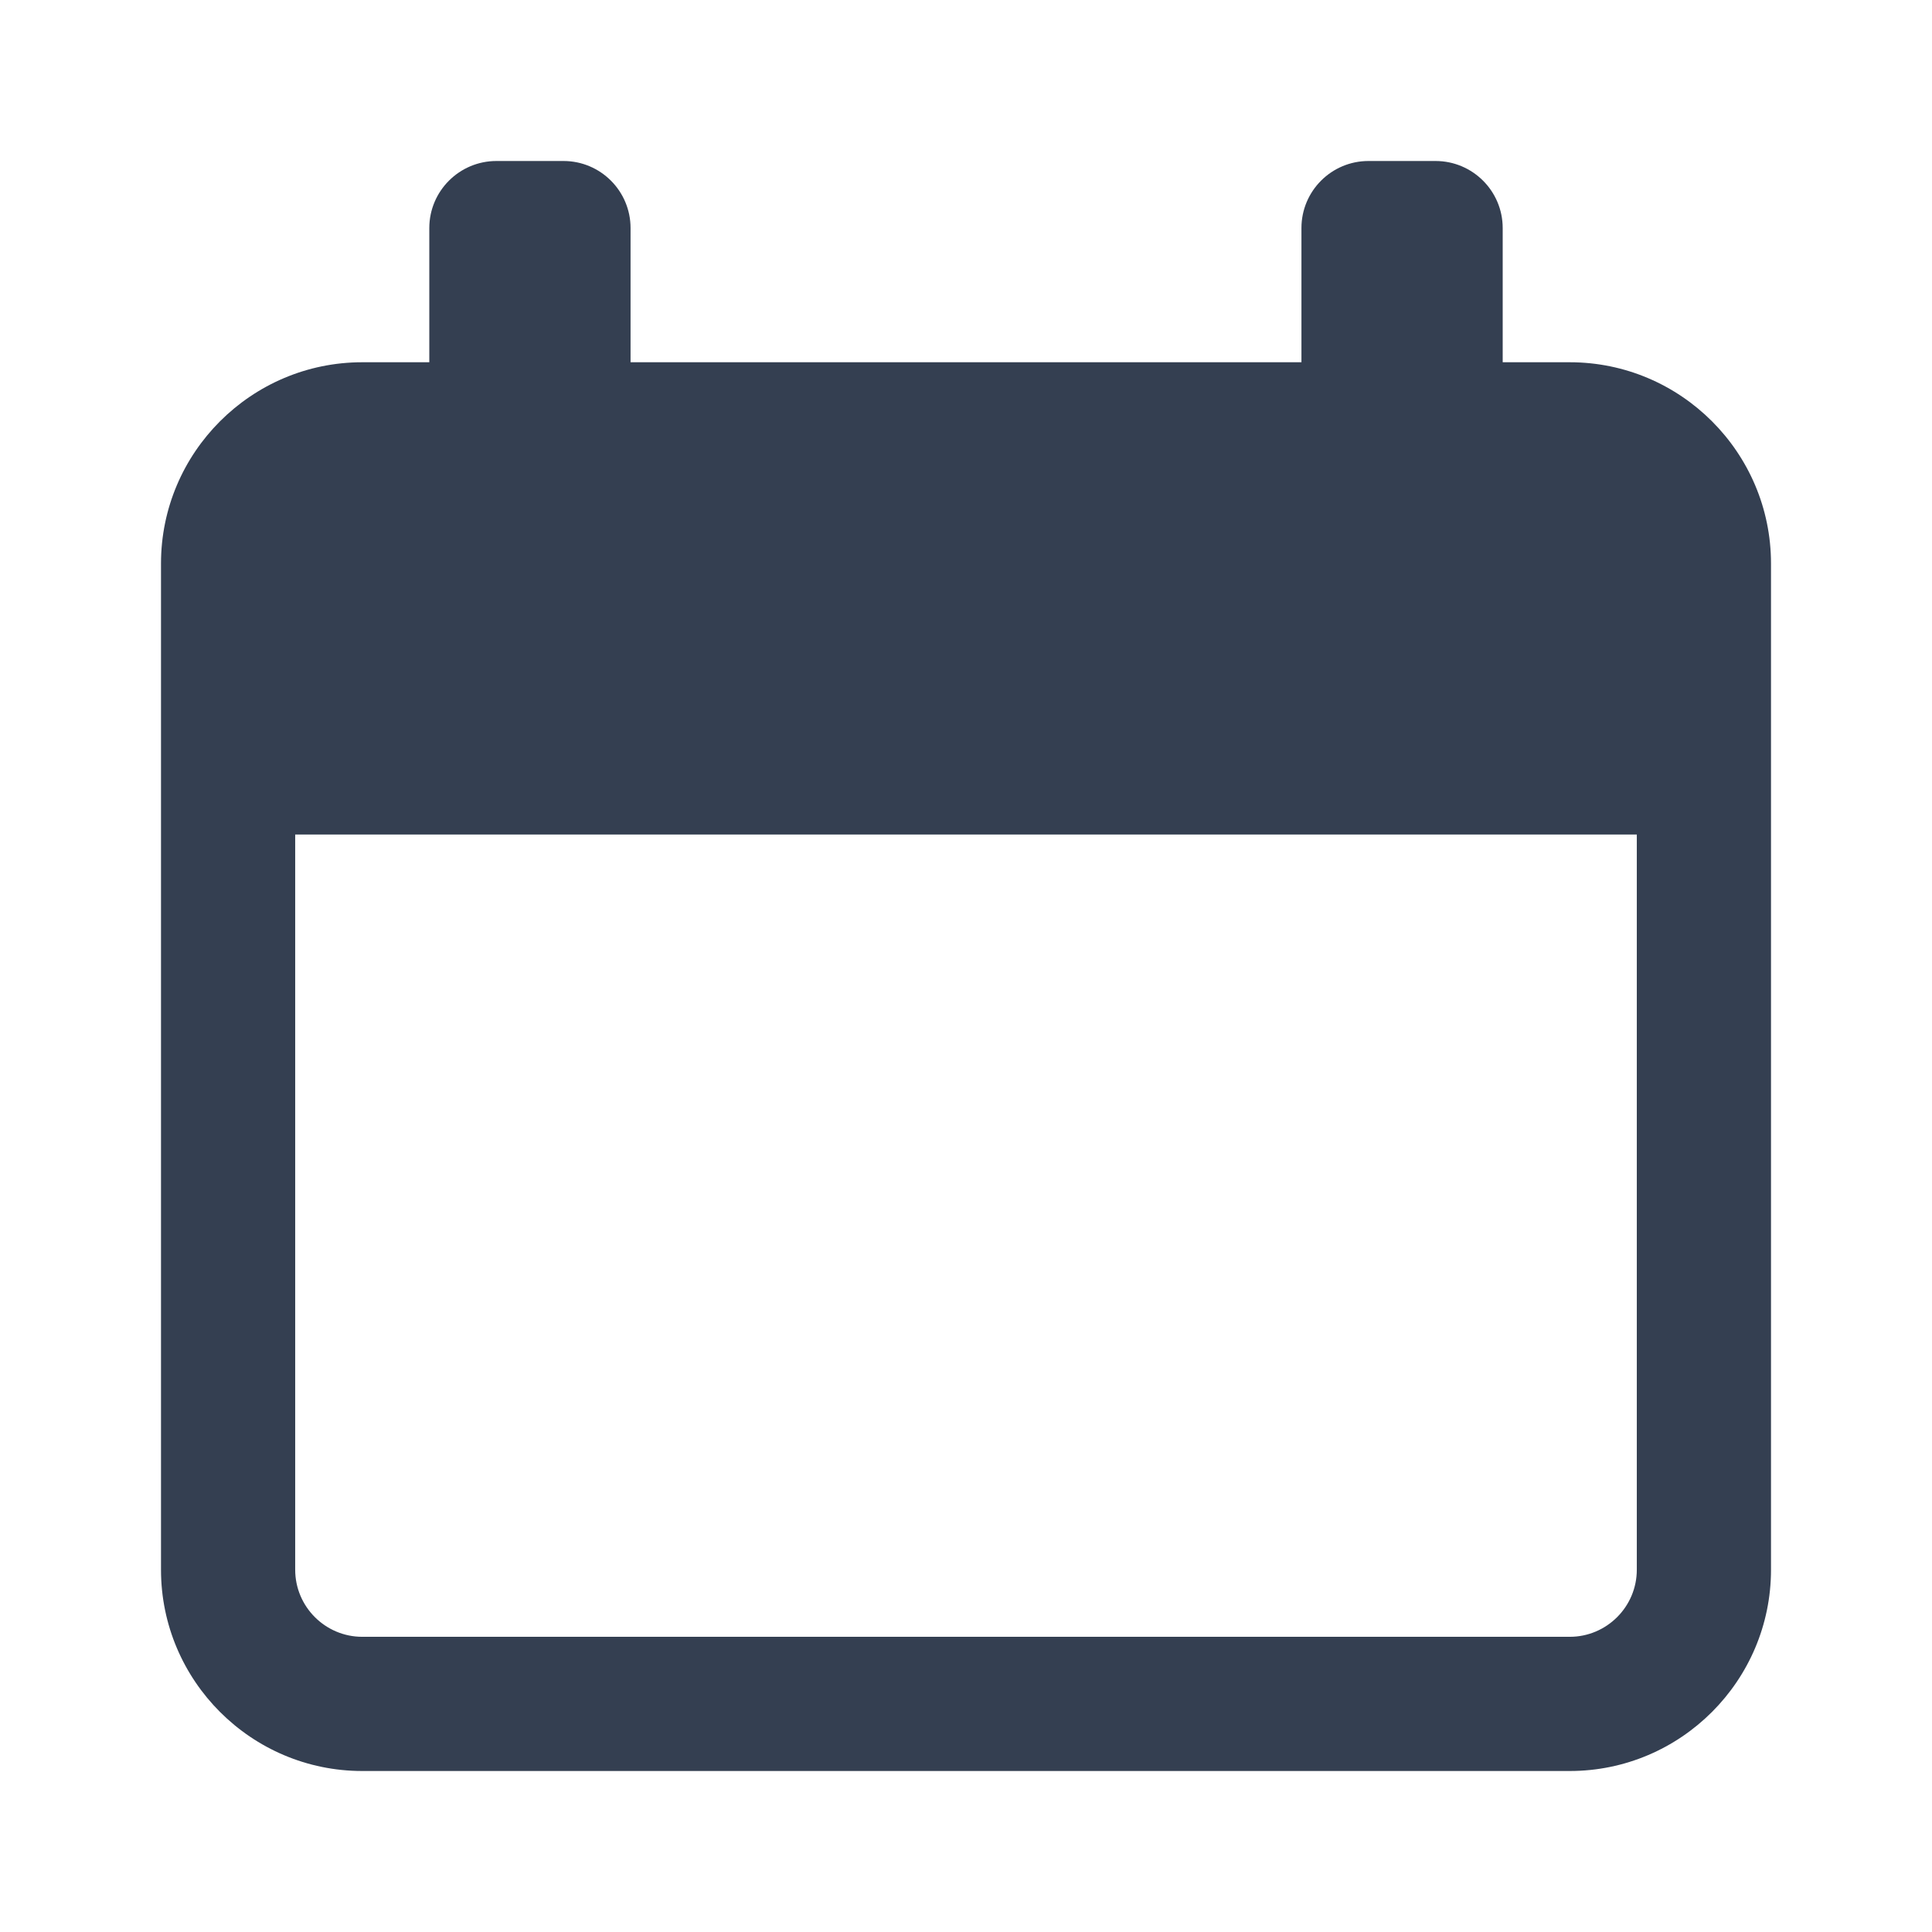
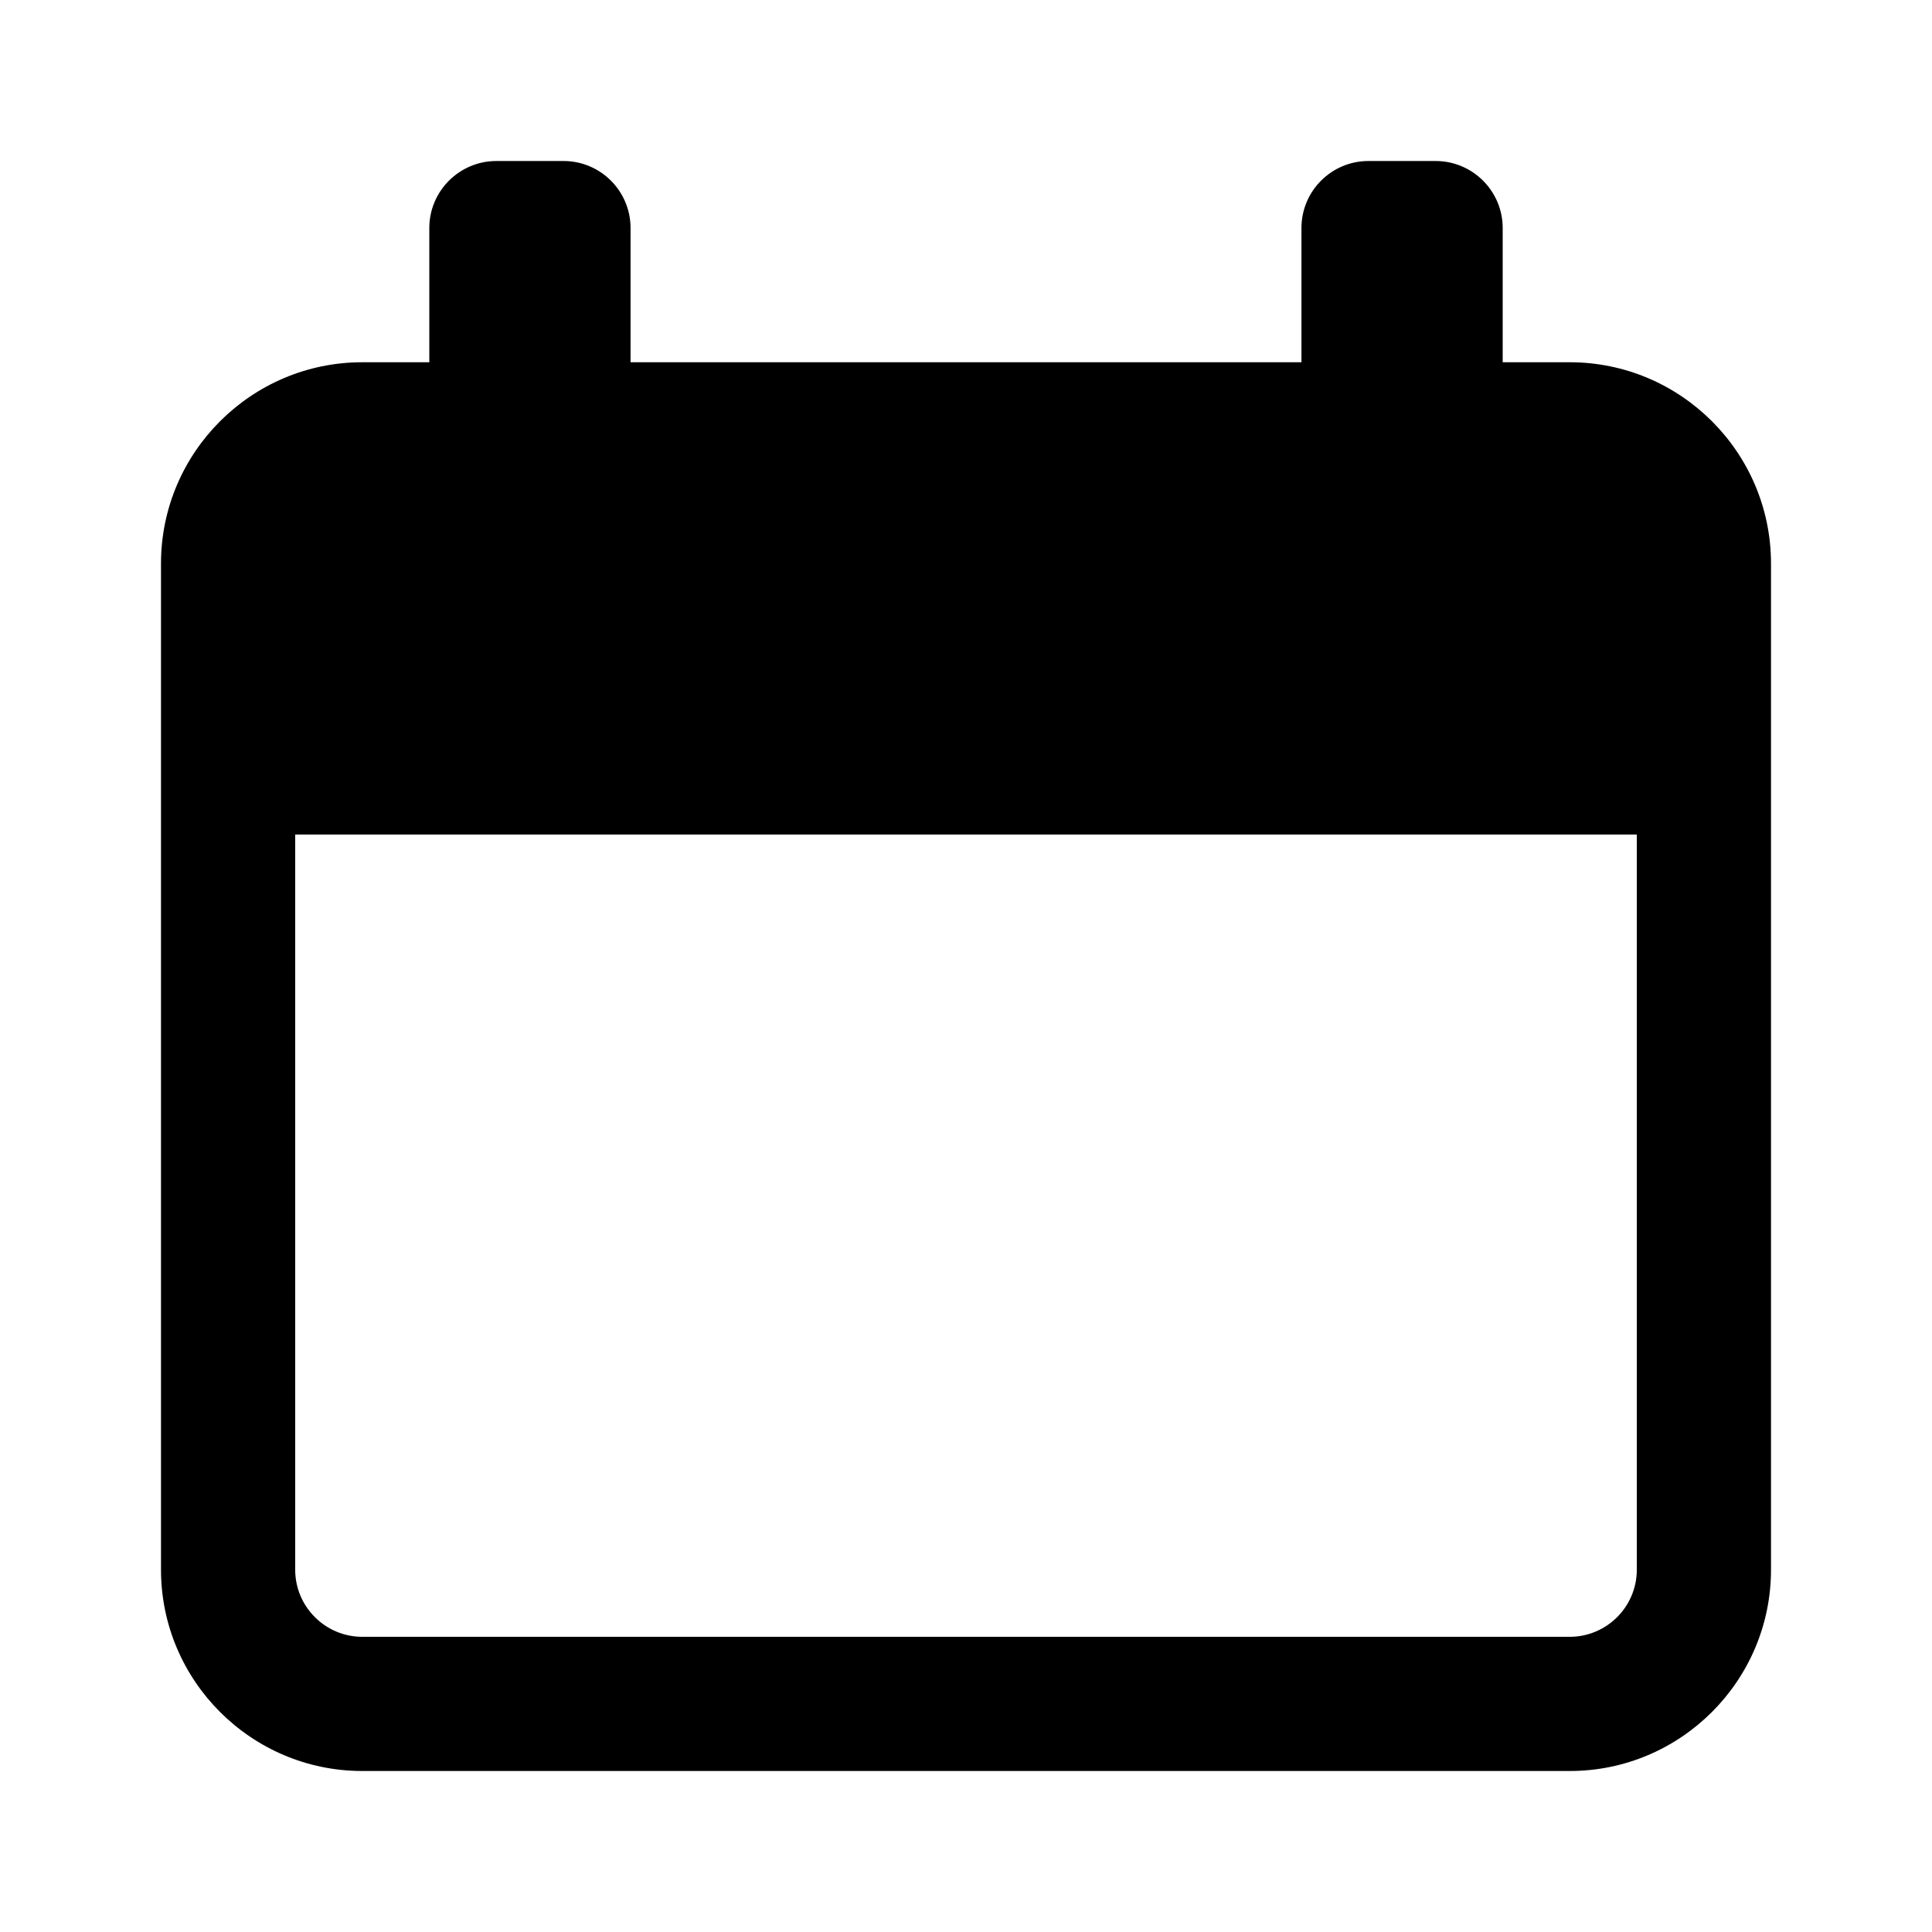
- <svg xmlns="http://www.w3.org/2000/svg" width="1em" height="1em" viewBox="0 0 24 24" fill="none">
-   <path d="M19.5 4.5H18.667V2.833C18.667 2.373 18.293 2 17.833 2H17C16.54 2 16.167 2.373 16.167 2.833V4.5H7.833V2.833C7.833 2.373 7.46 2 7 2H6.167C5.707 2 5.333 2.373 5.333 2.833V4.5H4.5C3.122 4.5 2 5.622 2 7V19.5C2 20.878 3.122 22 4.5 22H19.5C20.878 22 22 20.878 22 19.5V7C22 5.622 20.878 4.5 19.5 4.5ZM20.333 19.5C20.333 19.959 19.959 20.333 19.5 20.333H4.5C4.041 20.333 3.667 19.959 3.667 19.5V10.367H20.333V19.5Z" fill="#343F51" />
+ <svg xmlns="http://www.w3.org/2000/svg" width="1em" height="1em" viewBox="0 0 24 24" fill="currentColor">
+   <path d="M19.5 4.5H18.667V2.833C18.667 2.373 18.293 2 17.833 2H17C16.54 2 16.167 2.373 16.167 2.833V4.5H7.833V2.833C7.833 2.373 7.46 2 7 2H6.167C5.707 2 5.333 2.373 5.333 2.833V4.5H4.5C3.122 4.5 2 5.622 2 7V19.5C2 20.878 3.122 22 4.5 22H19.5C20.878 22 22 20.878 22 19.5V7C22 5.622 20.878 4.5 19.5 4.5ZM20.333 19.5C20.333 19.959 19.959 20.333 19.5 20.333H4.5C4.041 20.333 3.667 19.959 3.667 19.5V10.367H20.333V19.5Z" />
</svg>
